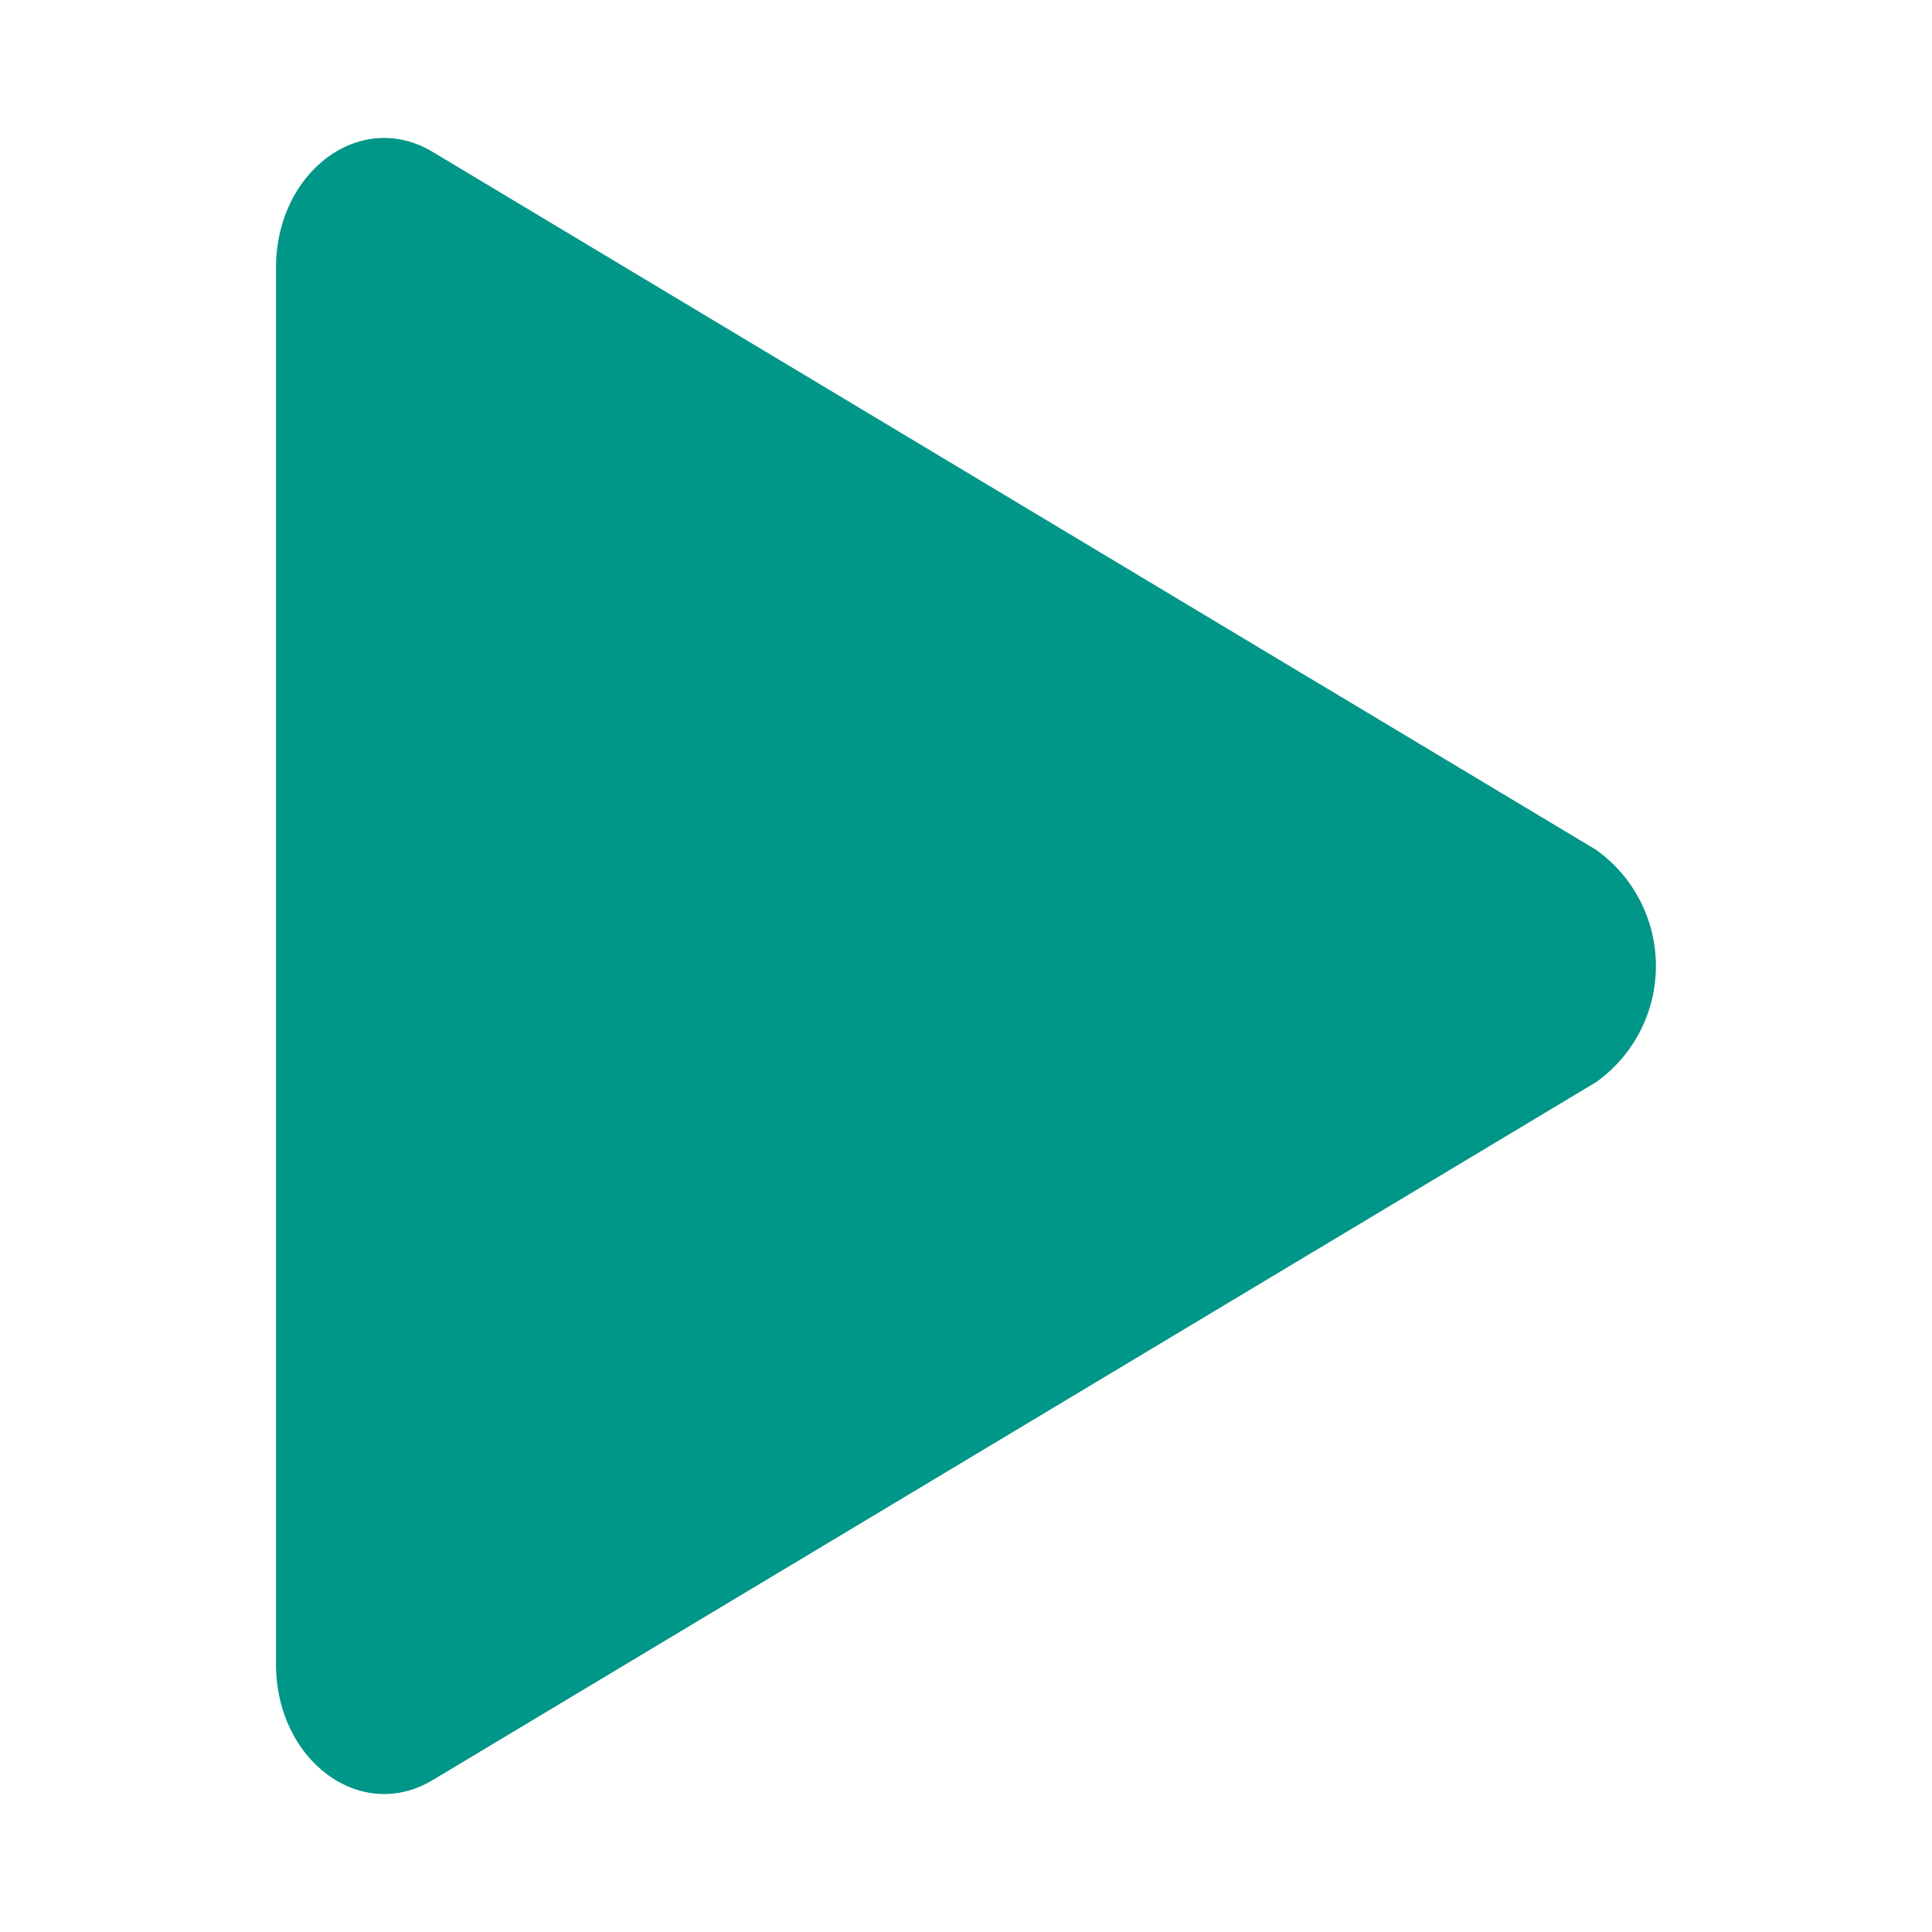
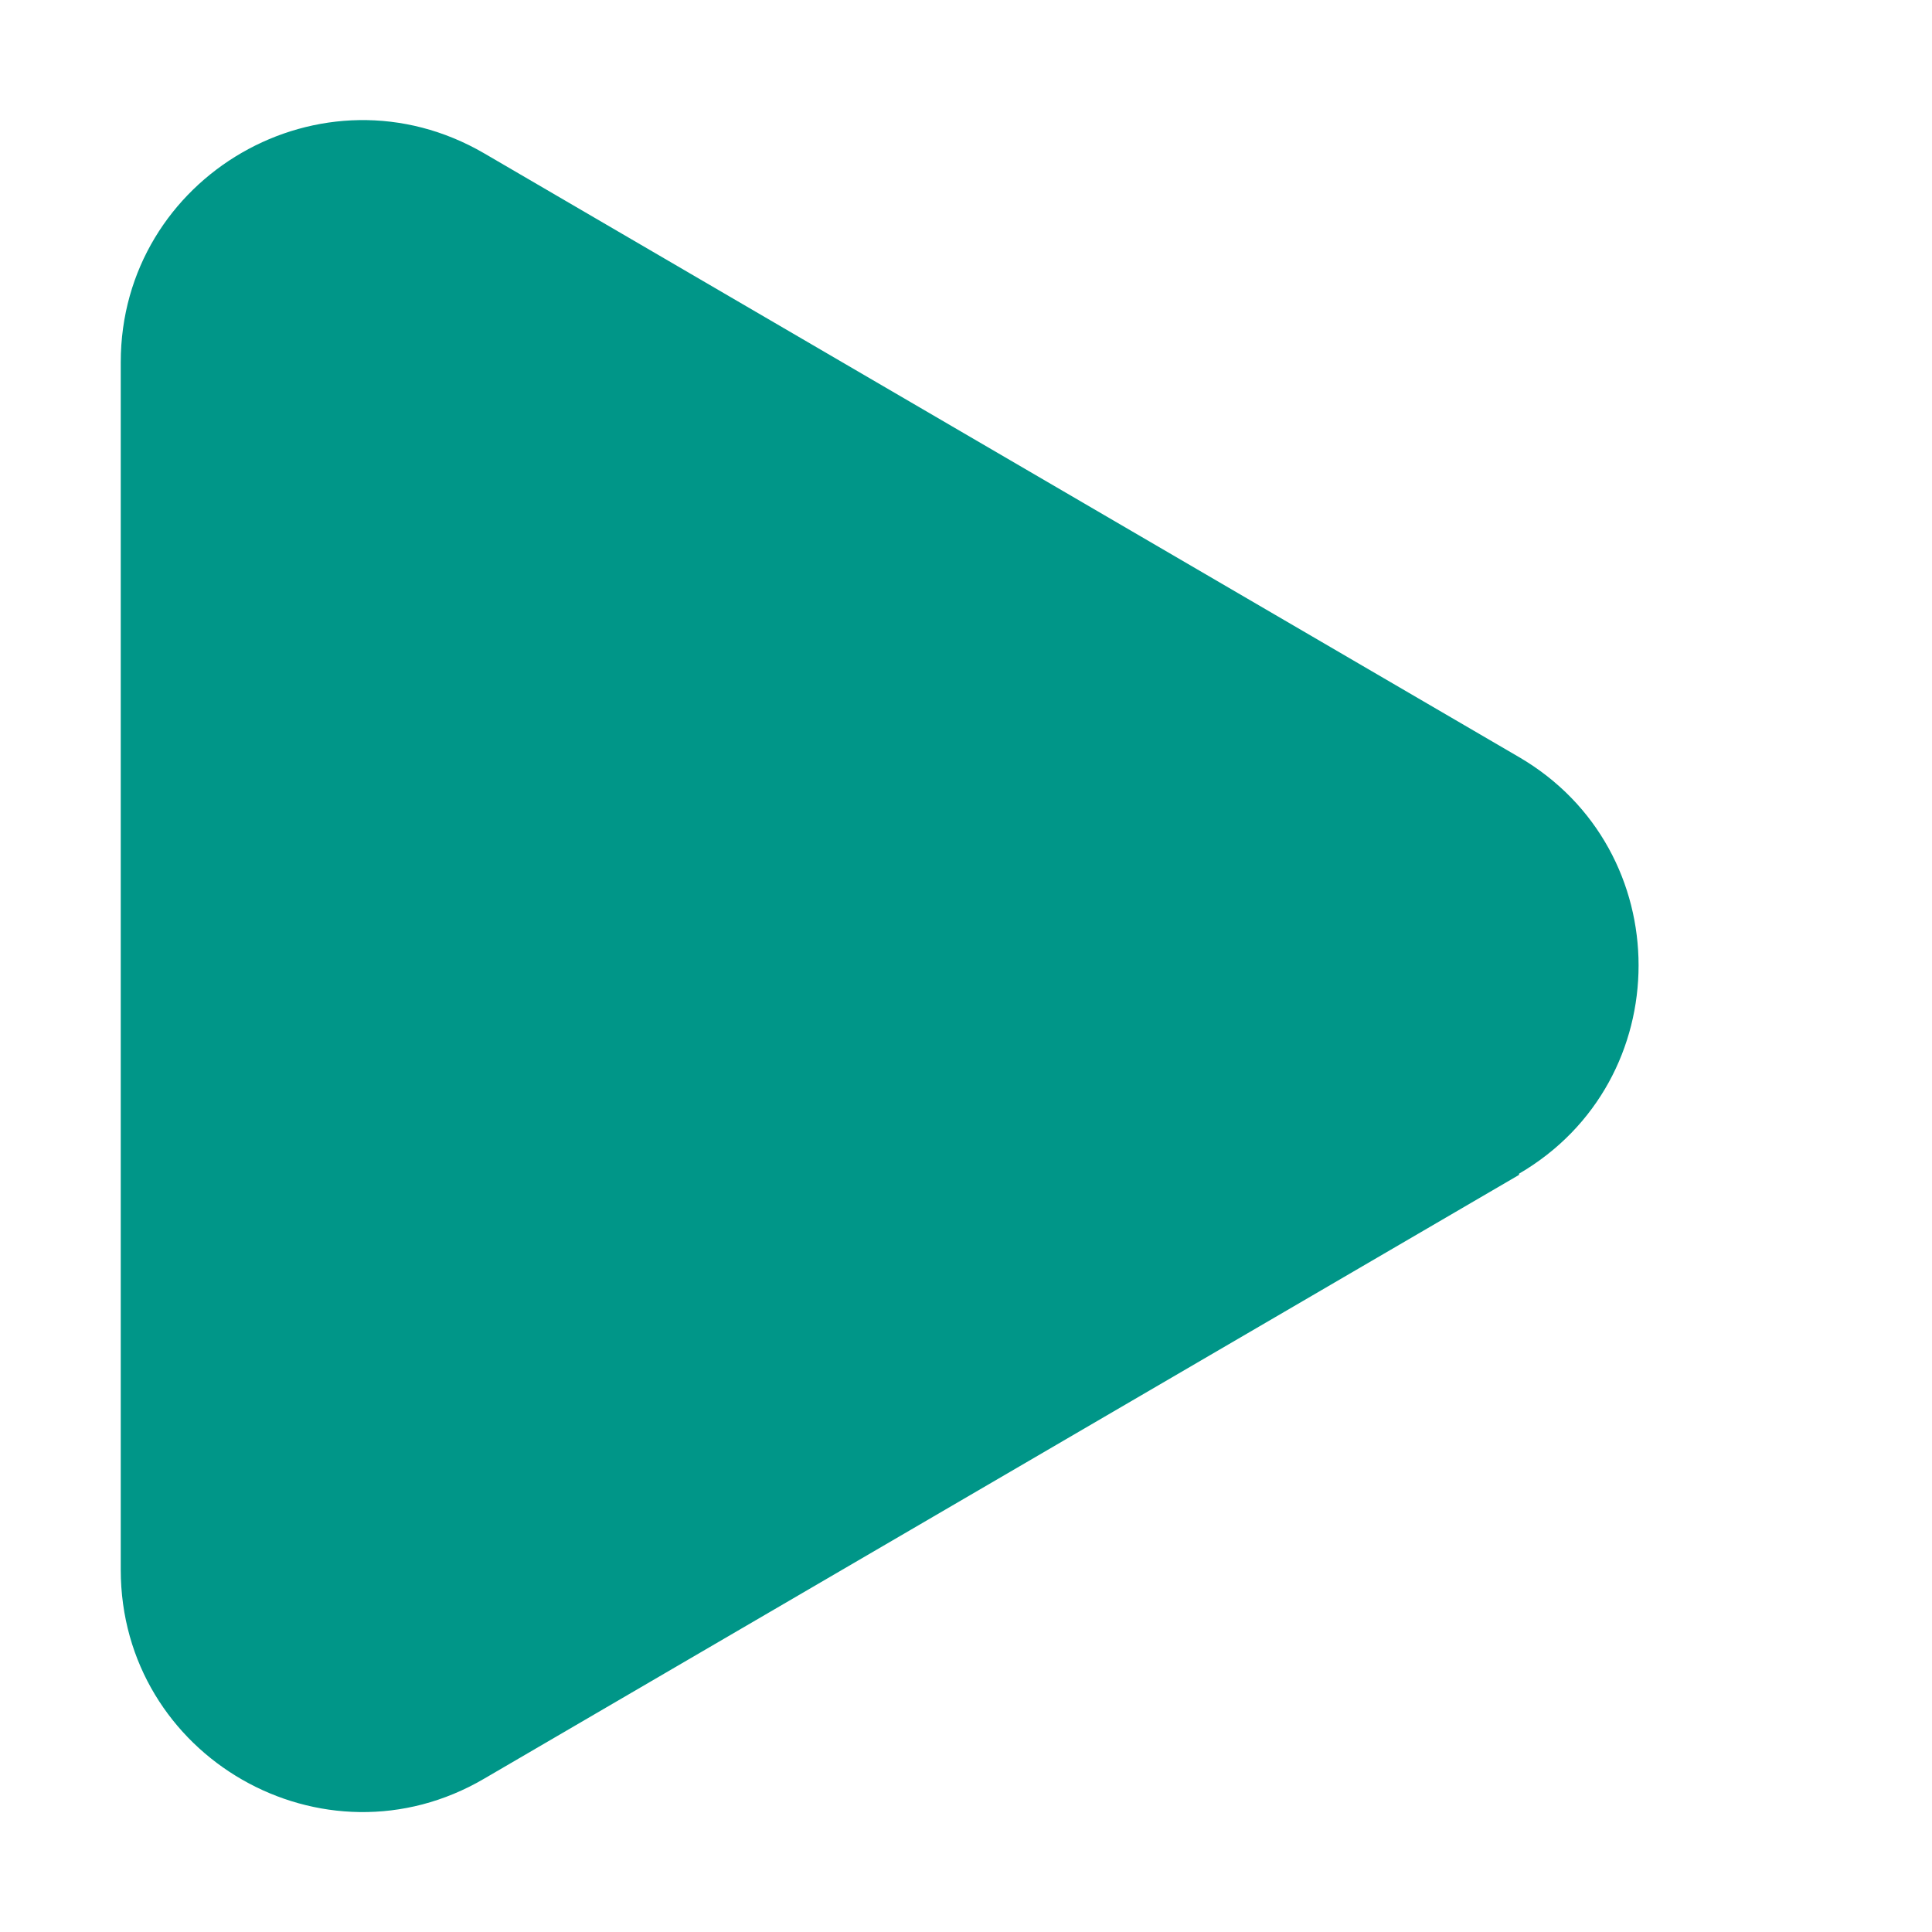
- <svg xmlns="http://www.w3.org/2000/svg" width="14" height="14" viewBox="0 0 14 14">
-   <path d="M2,12.059V1.941c0-.7.613-1.153,1.134-.841l8.433,5.059a1.034,1.034,0,0,1,0,1.682L3.134,12.9C2.613,13.212,2,12.758,2,12.059Z" style="fill:#009688" />
+ <svg xmlns="http://www.w3.org/2000/svg" id="a" width="16" height="16" viewBox="0 0 16 16">
+   <path d="M12.58,9.73l-8.57,5c-1.33.78-3.01-.18-3.01-1.73V3c0-1.54,1.67-2.51,3.01-1.73l8.57,5c1.32.77,1.32,2.68,0,3.45Z" style="fill:#009688;" />
</svg>
